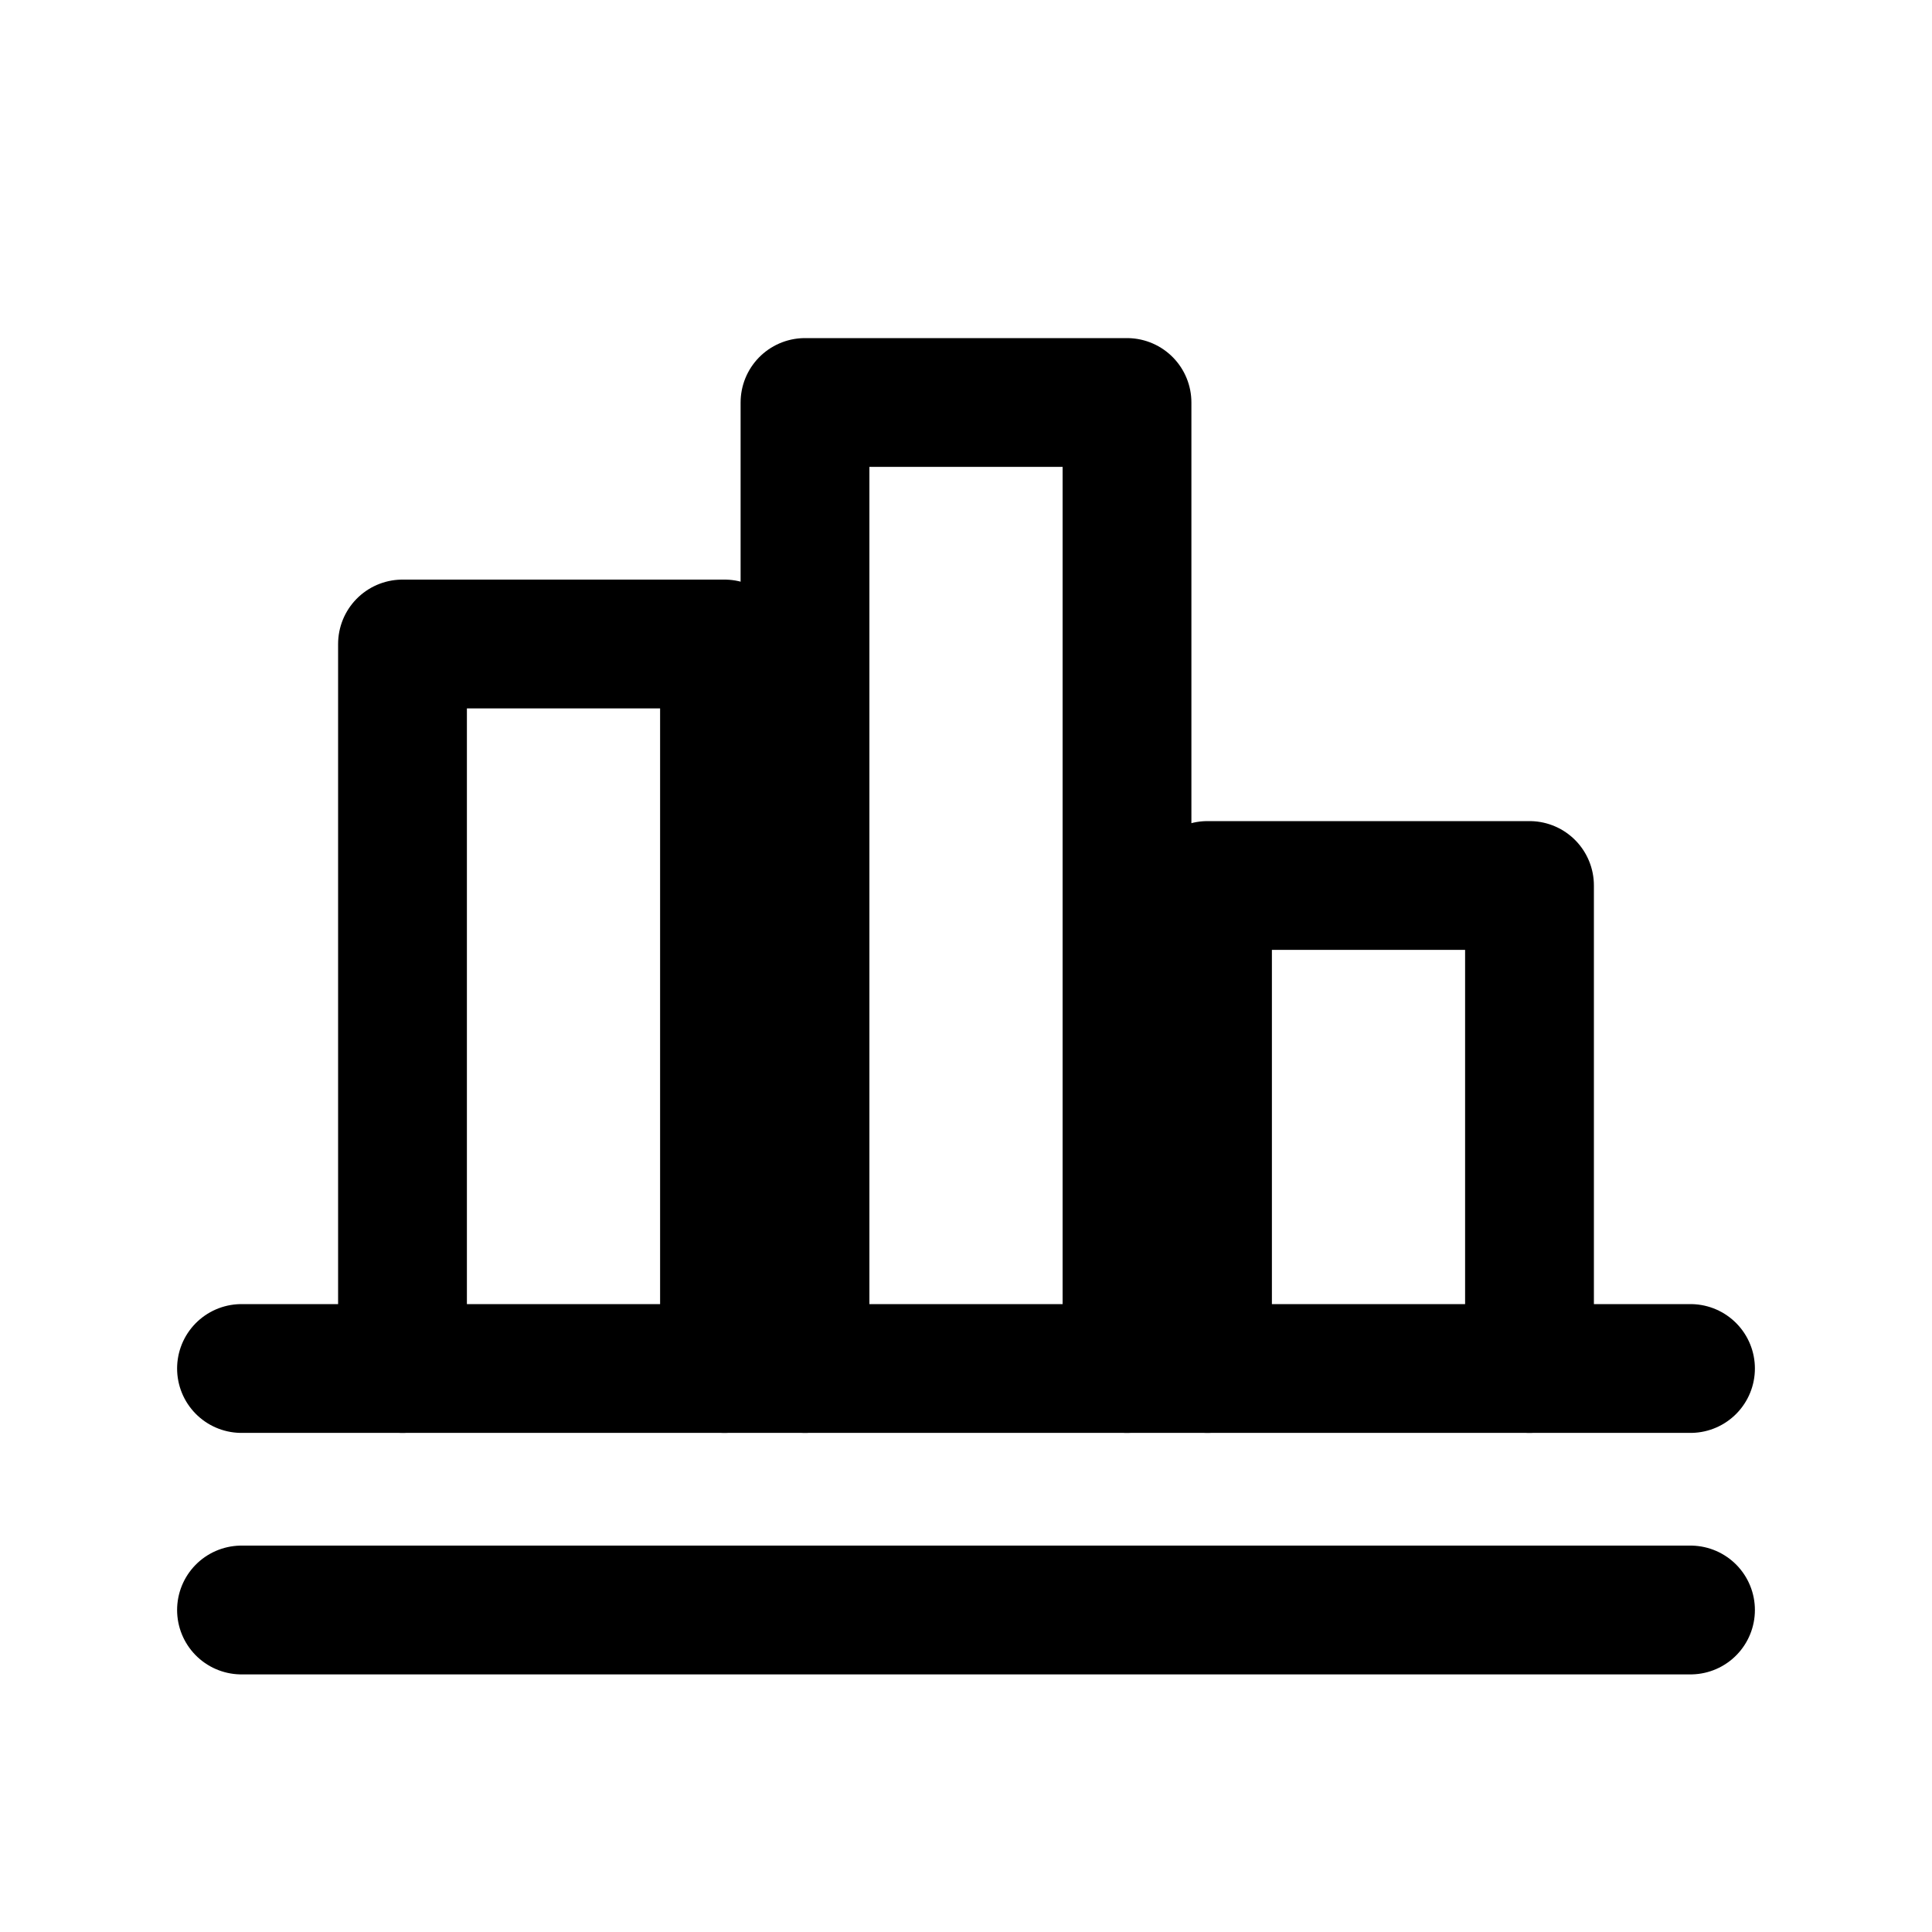
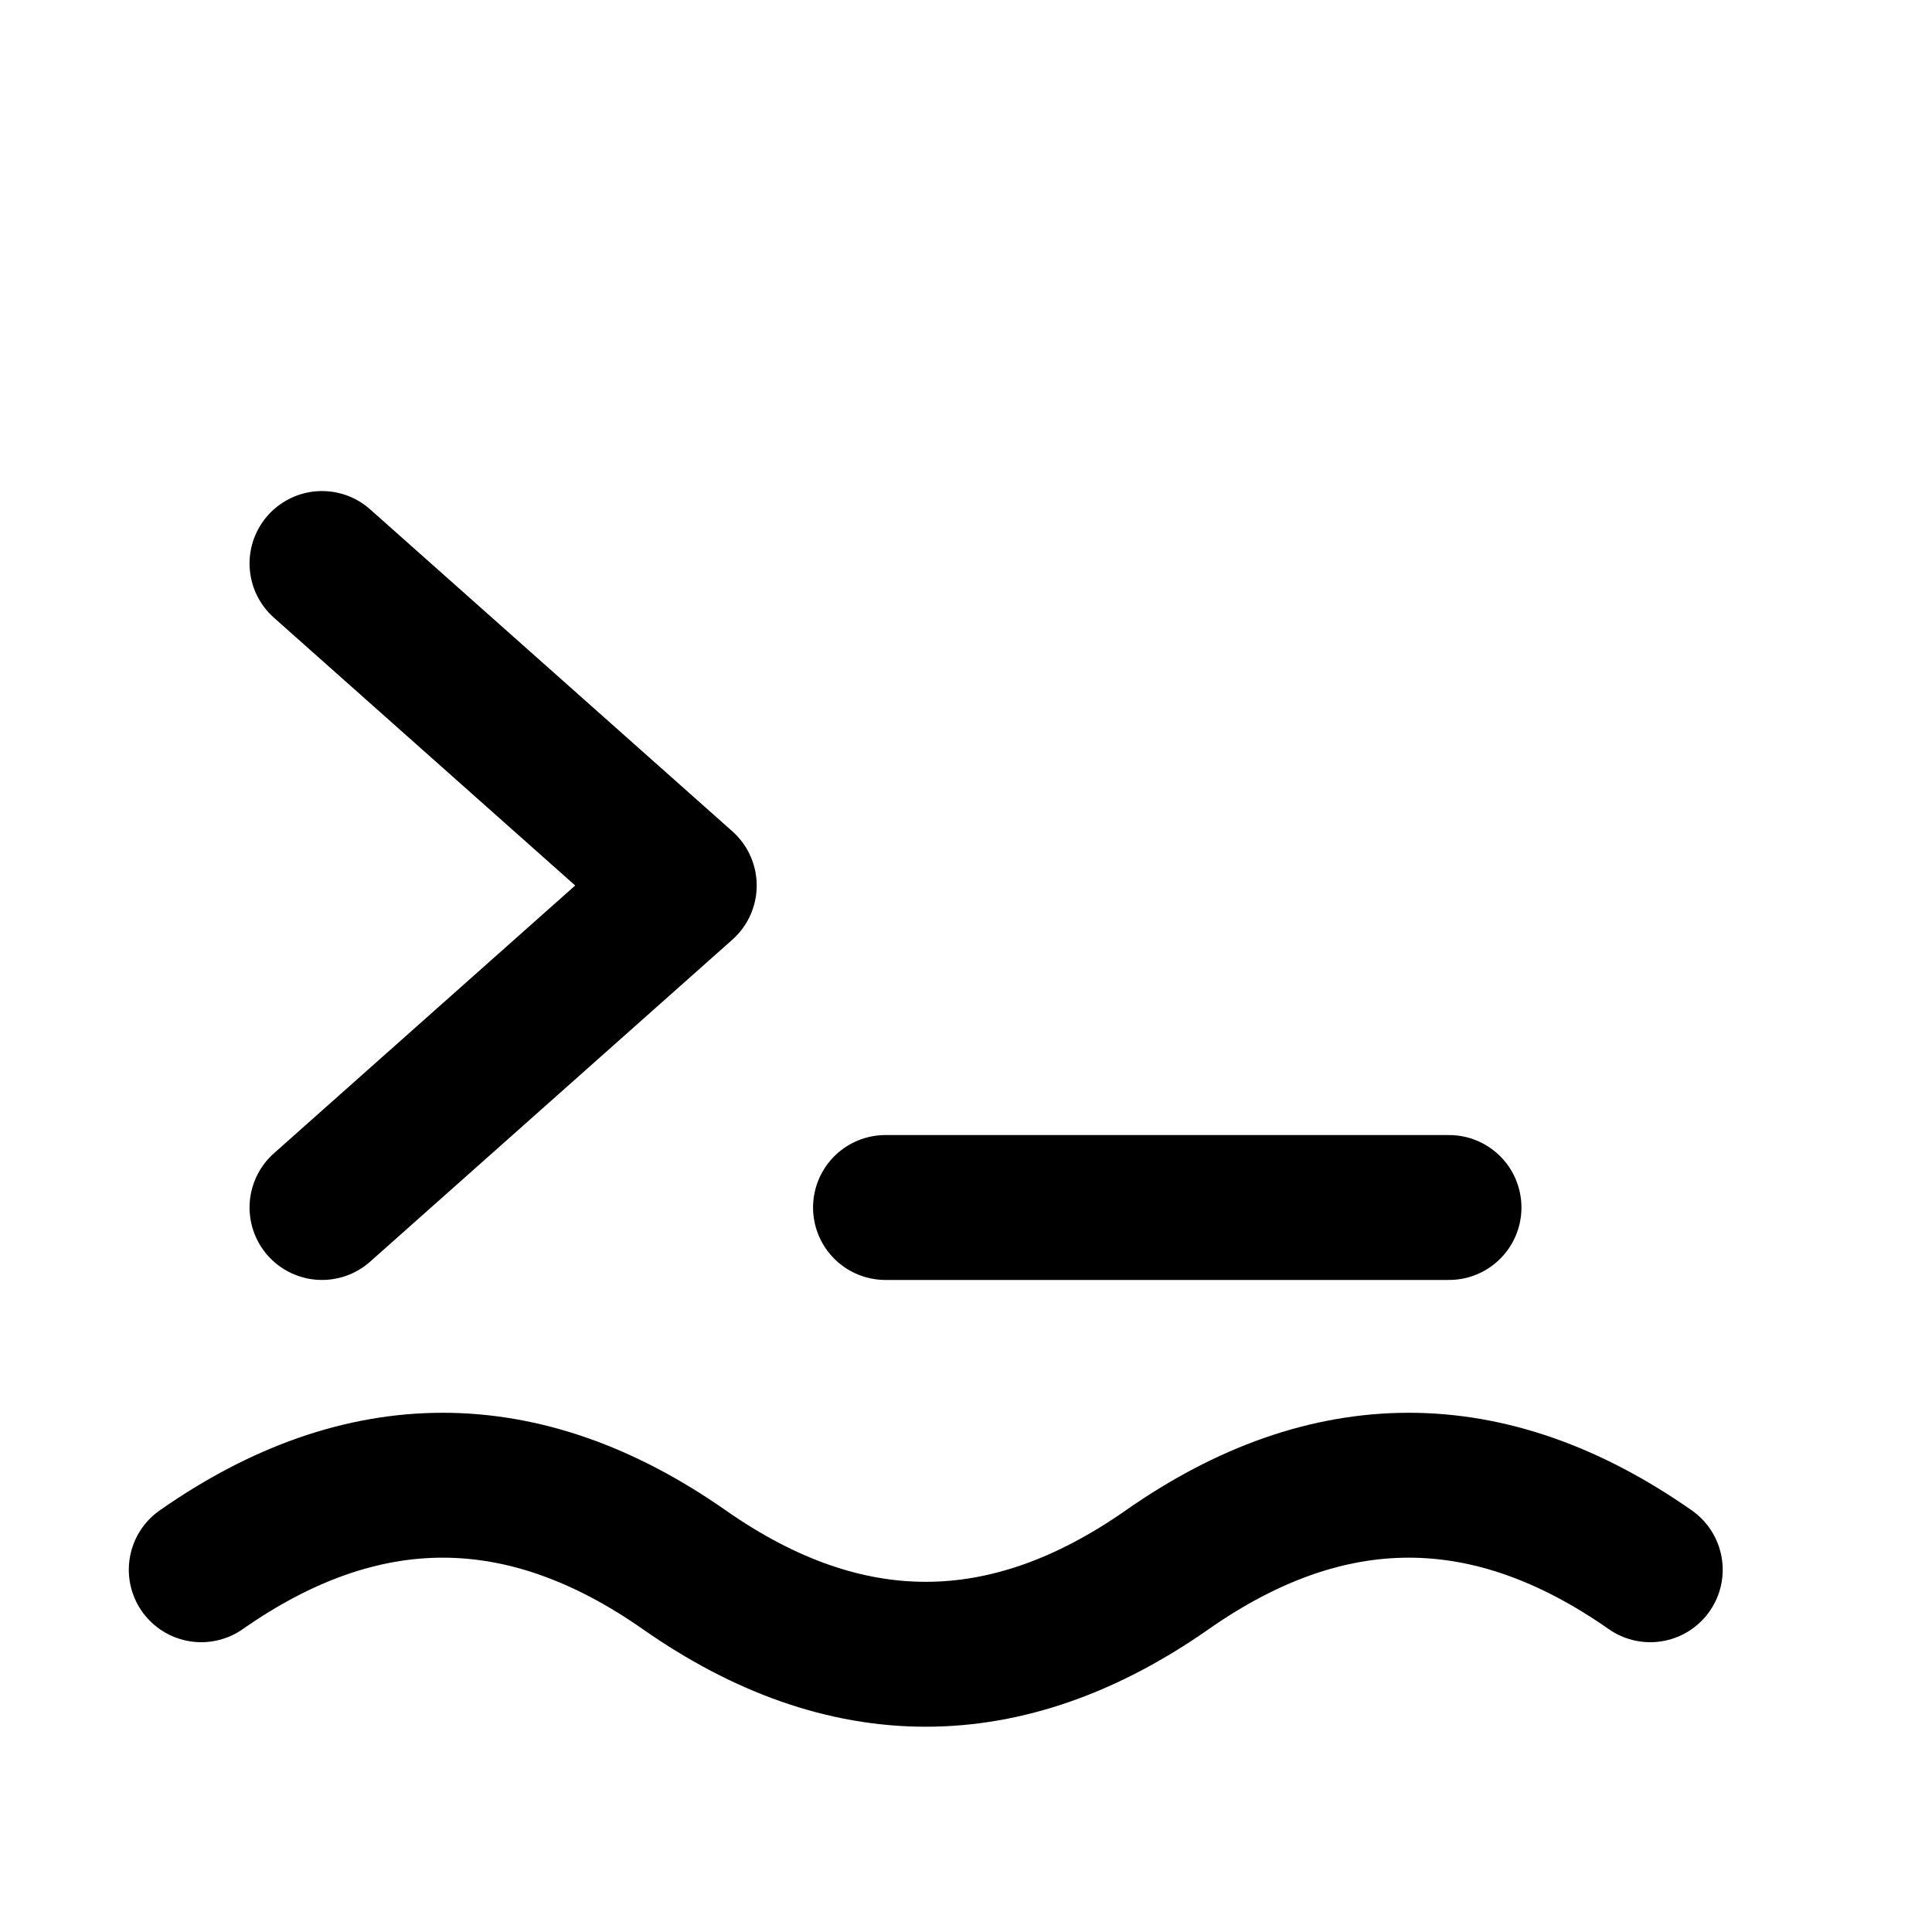
- <svg xmlns="http://www.w3.org/2000/svg" width="24" height="24" viewBox="0 0 24 24" fill="none" stroke="currentColor" stroke-width="1.6" stroke-linecap="round" stroke-linejoin="round">
-   <path d="M3 17h18" />
-   <path d="M5 17V8h4v9" />
-   <path d="M10 17V5h4v12" />
-   <path d="M15 17v-6h4v6" />
-   <path d="M3 20h18" />
+ <svg xmlns="http://www.w3.org/2000/svg" viewBox="0 0 24 24" fill="none" stroke="currentColor" stroke-width="1.8" stroke-linecap="round" stroke-linejoin="round">
+   <path d="M4 7l4.5 4L4 15" />
+   <path d="M11 15h7" />
+   <path d="M2.5 19.5c2-1.4 4-1.4 6 0s4 1.4 6 0 4-1.4 6 0" />
</svg>
